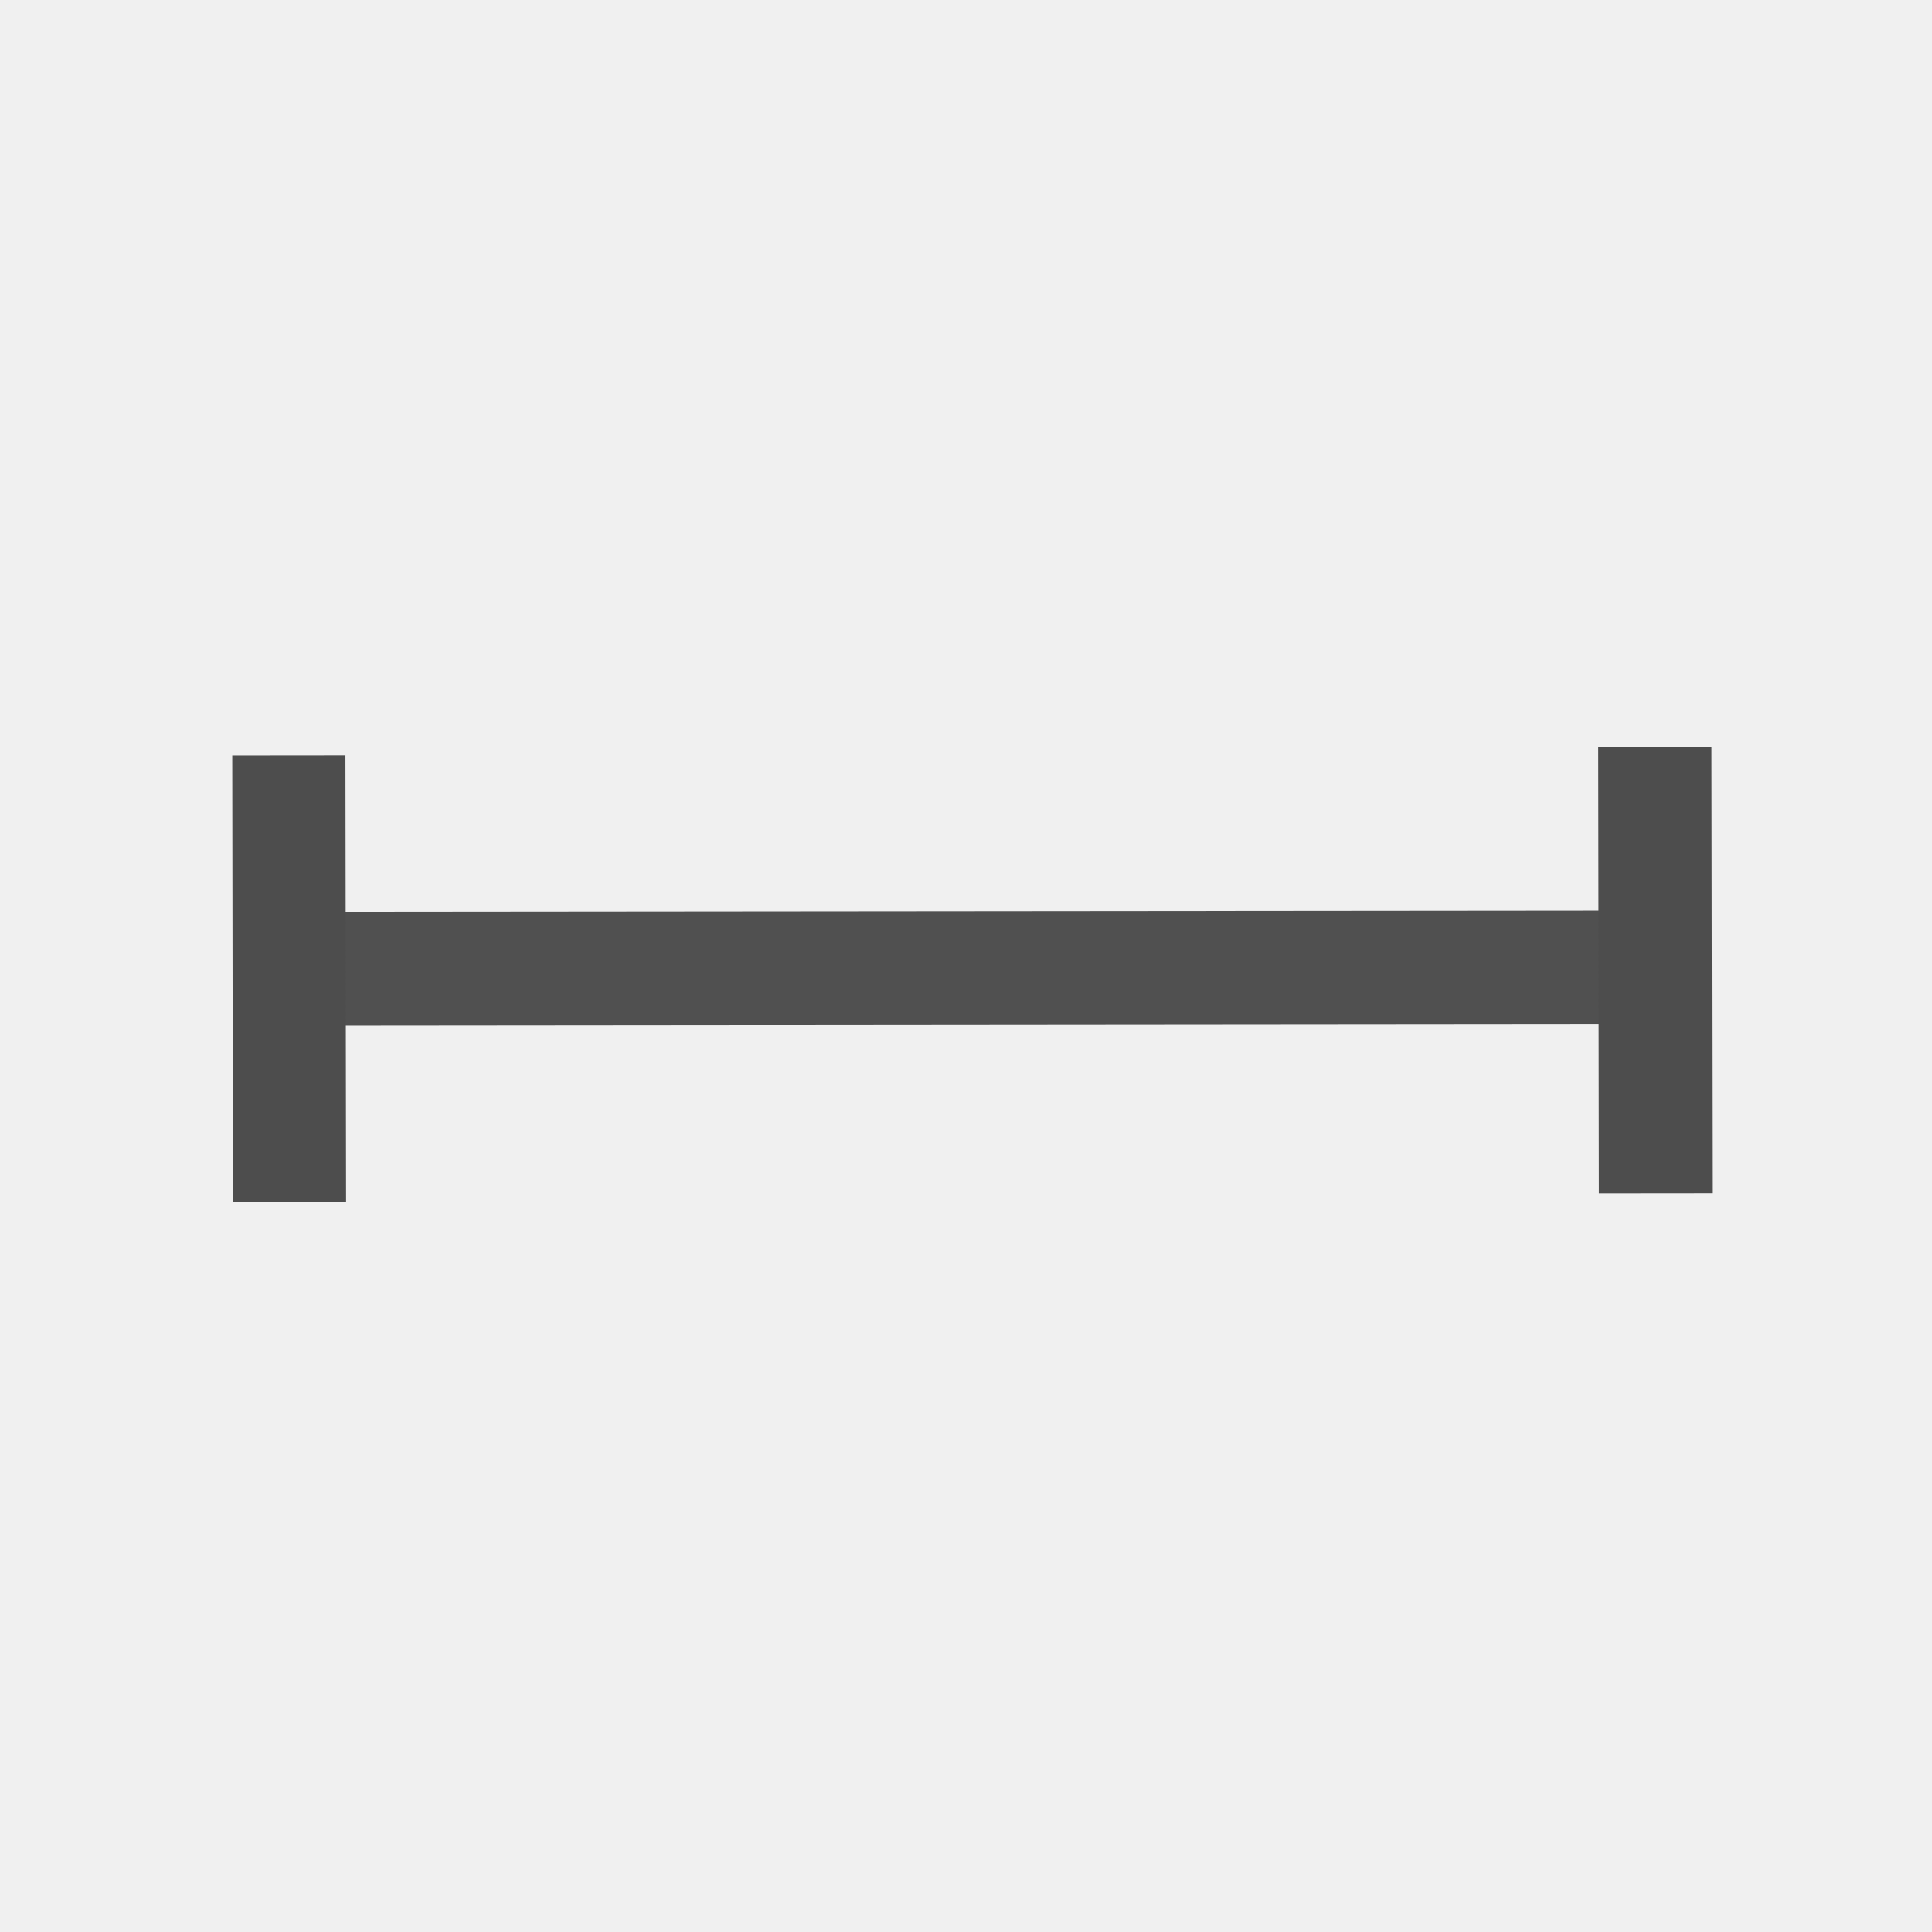
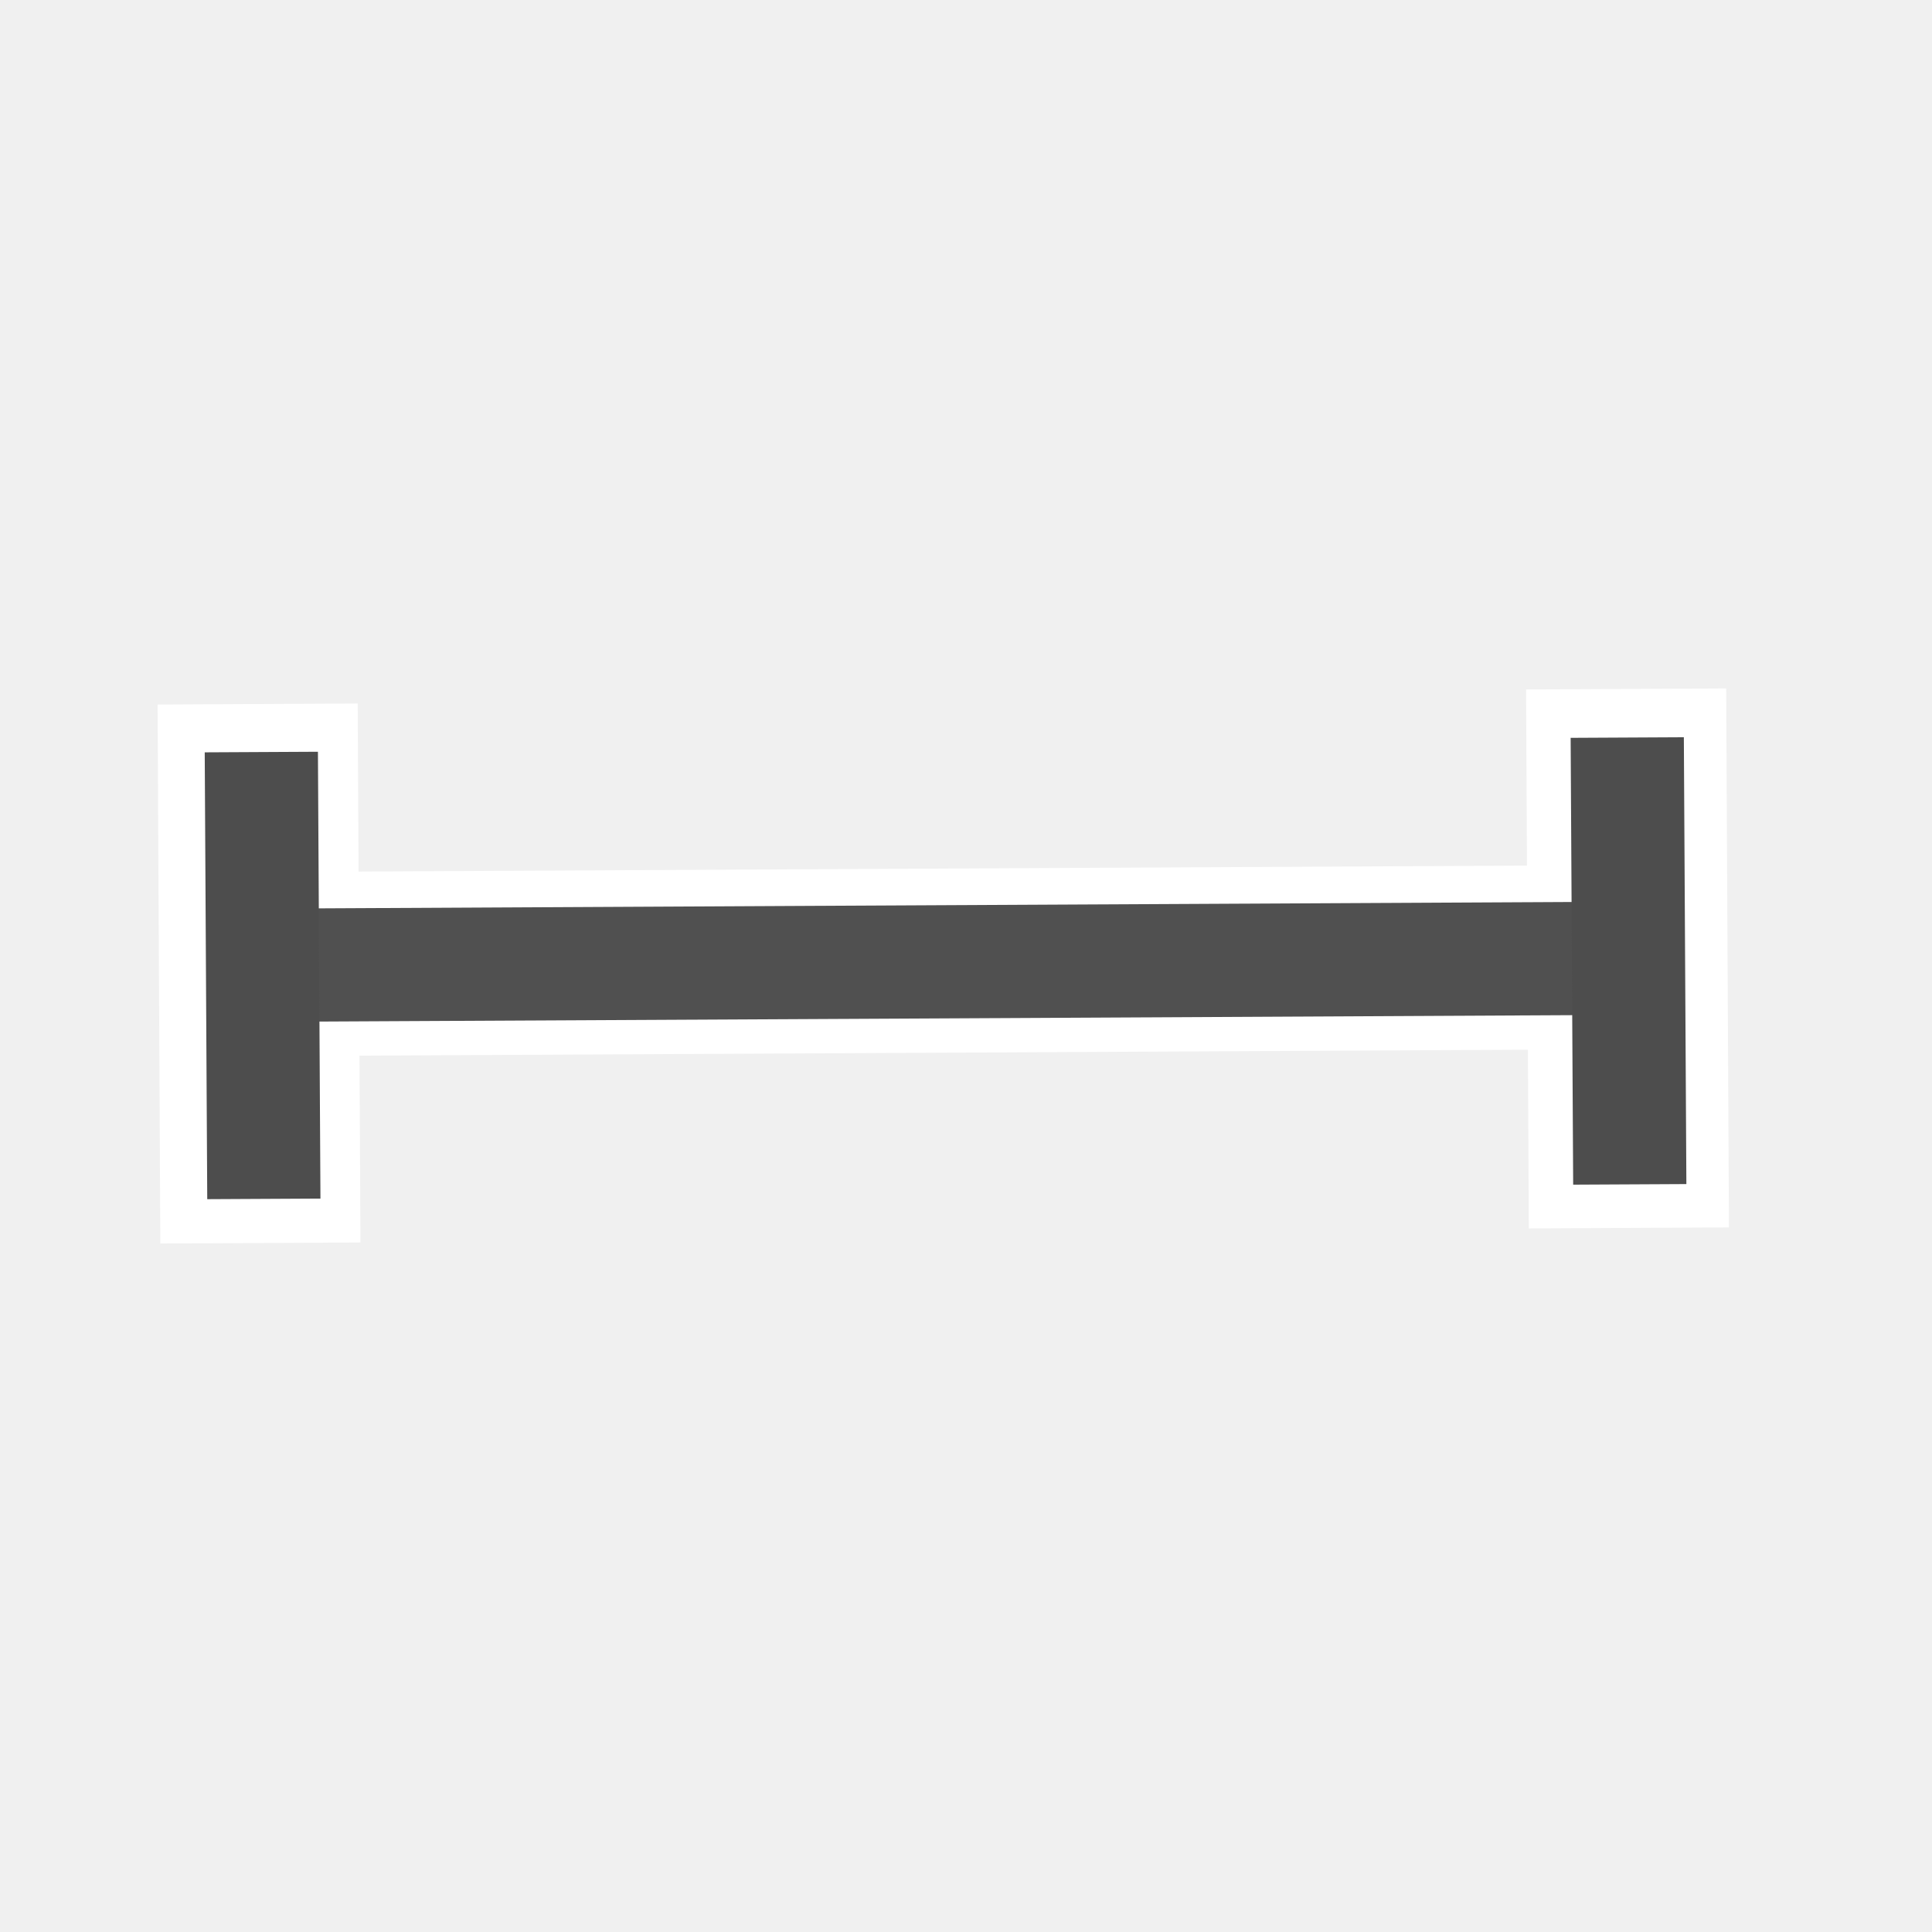
<svg xmlns="http://www.w3.org/2000/svg" width="64px" height="64px" viewBox="0 0 64 64" version="1.1" id="SVGRoot">
  <defs id="defs9401" />
  <g id="layer1">
-     <g id="g18571" transform="translate(-0.8838835,1.06066)">
-       <rect transform="rotate(89.94913)" y="-54.778" x="29.158" height="43" width="3.75" id="rect18524" style="fill:#4d4d4d;fill-opacity:0.98;stroke:none;stroke-width:0.418;stroke-miterlimit:4;stroke-dasharray:none;stroke-opacity:0.98" />
-       <rect transform="matrix(-0.9999995,9.5203057e-4,-0.00143016,-0.999999,0,0)" style="fill:#4d4d4d;fill-opacity:1;stroke:none;stroke-width:0.245;stroke-miterlimit:4;stroke-dasharray:none;stroke-opacity:0.98" id="rect18526" width="3.75" height="14.802" x="-57.544" y="-38.526" />
-       <rect y="-38.773" x="-12.294" height="14.802" width="3.75" id="rect18528" style="fill:#4d4d4d;fill-opacity:1;stroke:none;stroke-width:0.245;stroke-miterlimit:4;stroke-dasharray:none;stroke-opacity:0.98" transform="matrix(-0.9999995,9.5203057e-4,-0.00143016,-0.999999,0,0)" />
-     </g>
+     <rect style="fill:#ffffff;fill-opacity:1;stroke:none;stroke-width:2.403;stroke-miterlimit:4;stroke-dasharray:none;stroke-opacity:1" id="rect9379" width="17.854" height="6.629" x="23.097" y="-57.065" transform="rotate(89.70771)" />
+     <rect style="fill:#ffffff;fill-opacity:1;stroke:none;stroke-width:2.379;stroke-miterlimit:4;stroke-dasharray:none;stroke-opacity:1" id="rect9383" width="6.099" height="43.487" x="28.931" y="-53.265" transform="rotate(89.70771)" />
+     <rect y="-11.73" x="23.365" height="6.629" width="17.854" id="rect9381" style="fill:#ffffff;fill-opacity:1;stroke:none;stroke-width:2.403;stroke-miterlimit:4;stroke-dasharray:none;stroke-opacity:1" transform="rotate(89.70771)" />
+     <rect style="fill:#4d4d4d;fill-opacity:0.98;stroke:none;stroke-width:0.418;stroke-miterlimit:4;stroke-dasharray:none;stroke-opacity:0.98" id="rect18524" width="3.75" height="43" x="30.144" y="-52.875" transform="rotate(89.70771)" />
+     <rect y="-39.512" x="-55.641" height="14.802" width="3.75" id="rect18526" style="fill:#4d4d4d;fill-opacity:1;stroke:none;stroke-width:0.245;stroke-miterlimit:4;stroke-dasharray:none;stroke-opacity:0.98" transform="matrix(-0.9999867,0.0051656,-0.00564373,-0.9999841,0,0)" />
+     <rect transform="matrix(-0.9999867,0.0051656,-0.00564373,-0.9999841,0,0)" style="fill:#4d4d4d;fill-opacity:1;stroke:none;stroke-width:0.245;stroke-miterlimit:4;stroke-dasharray:none;stroke-opacity:0.98" id="rect18528" width="3.75" height="14.802" x="-10.391" y="-39.759" />
  </g>
</svg>
